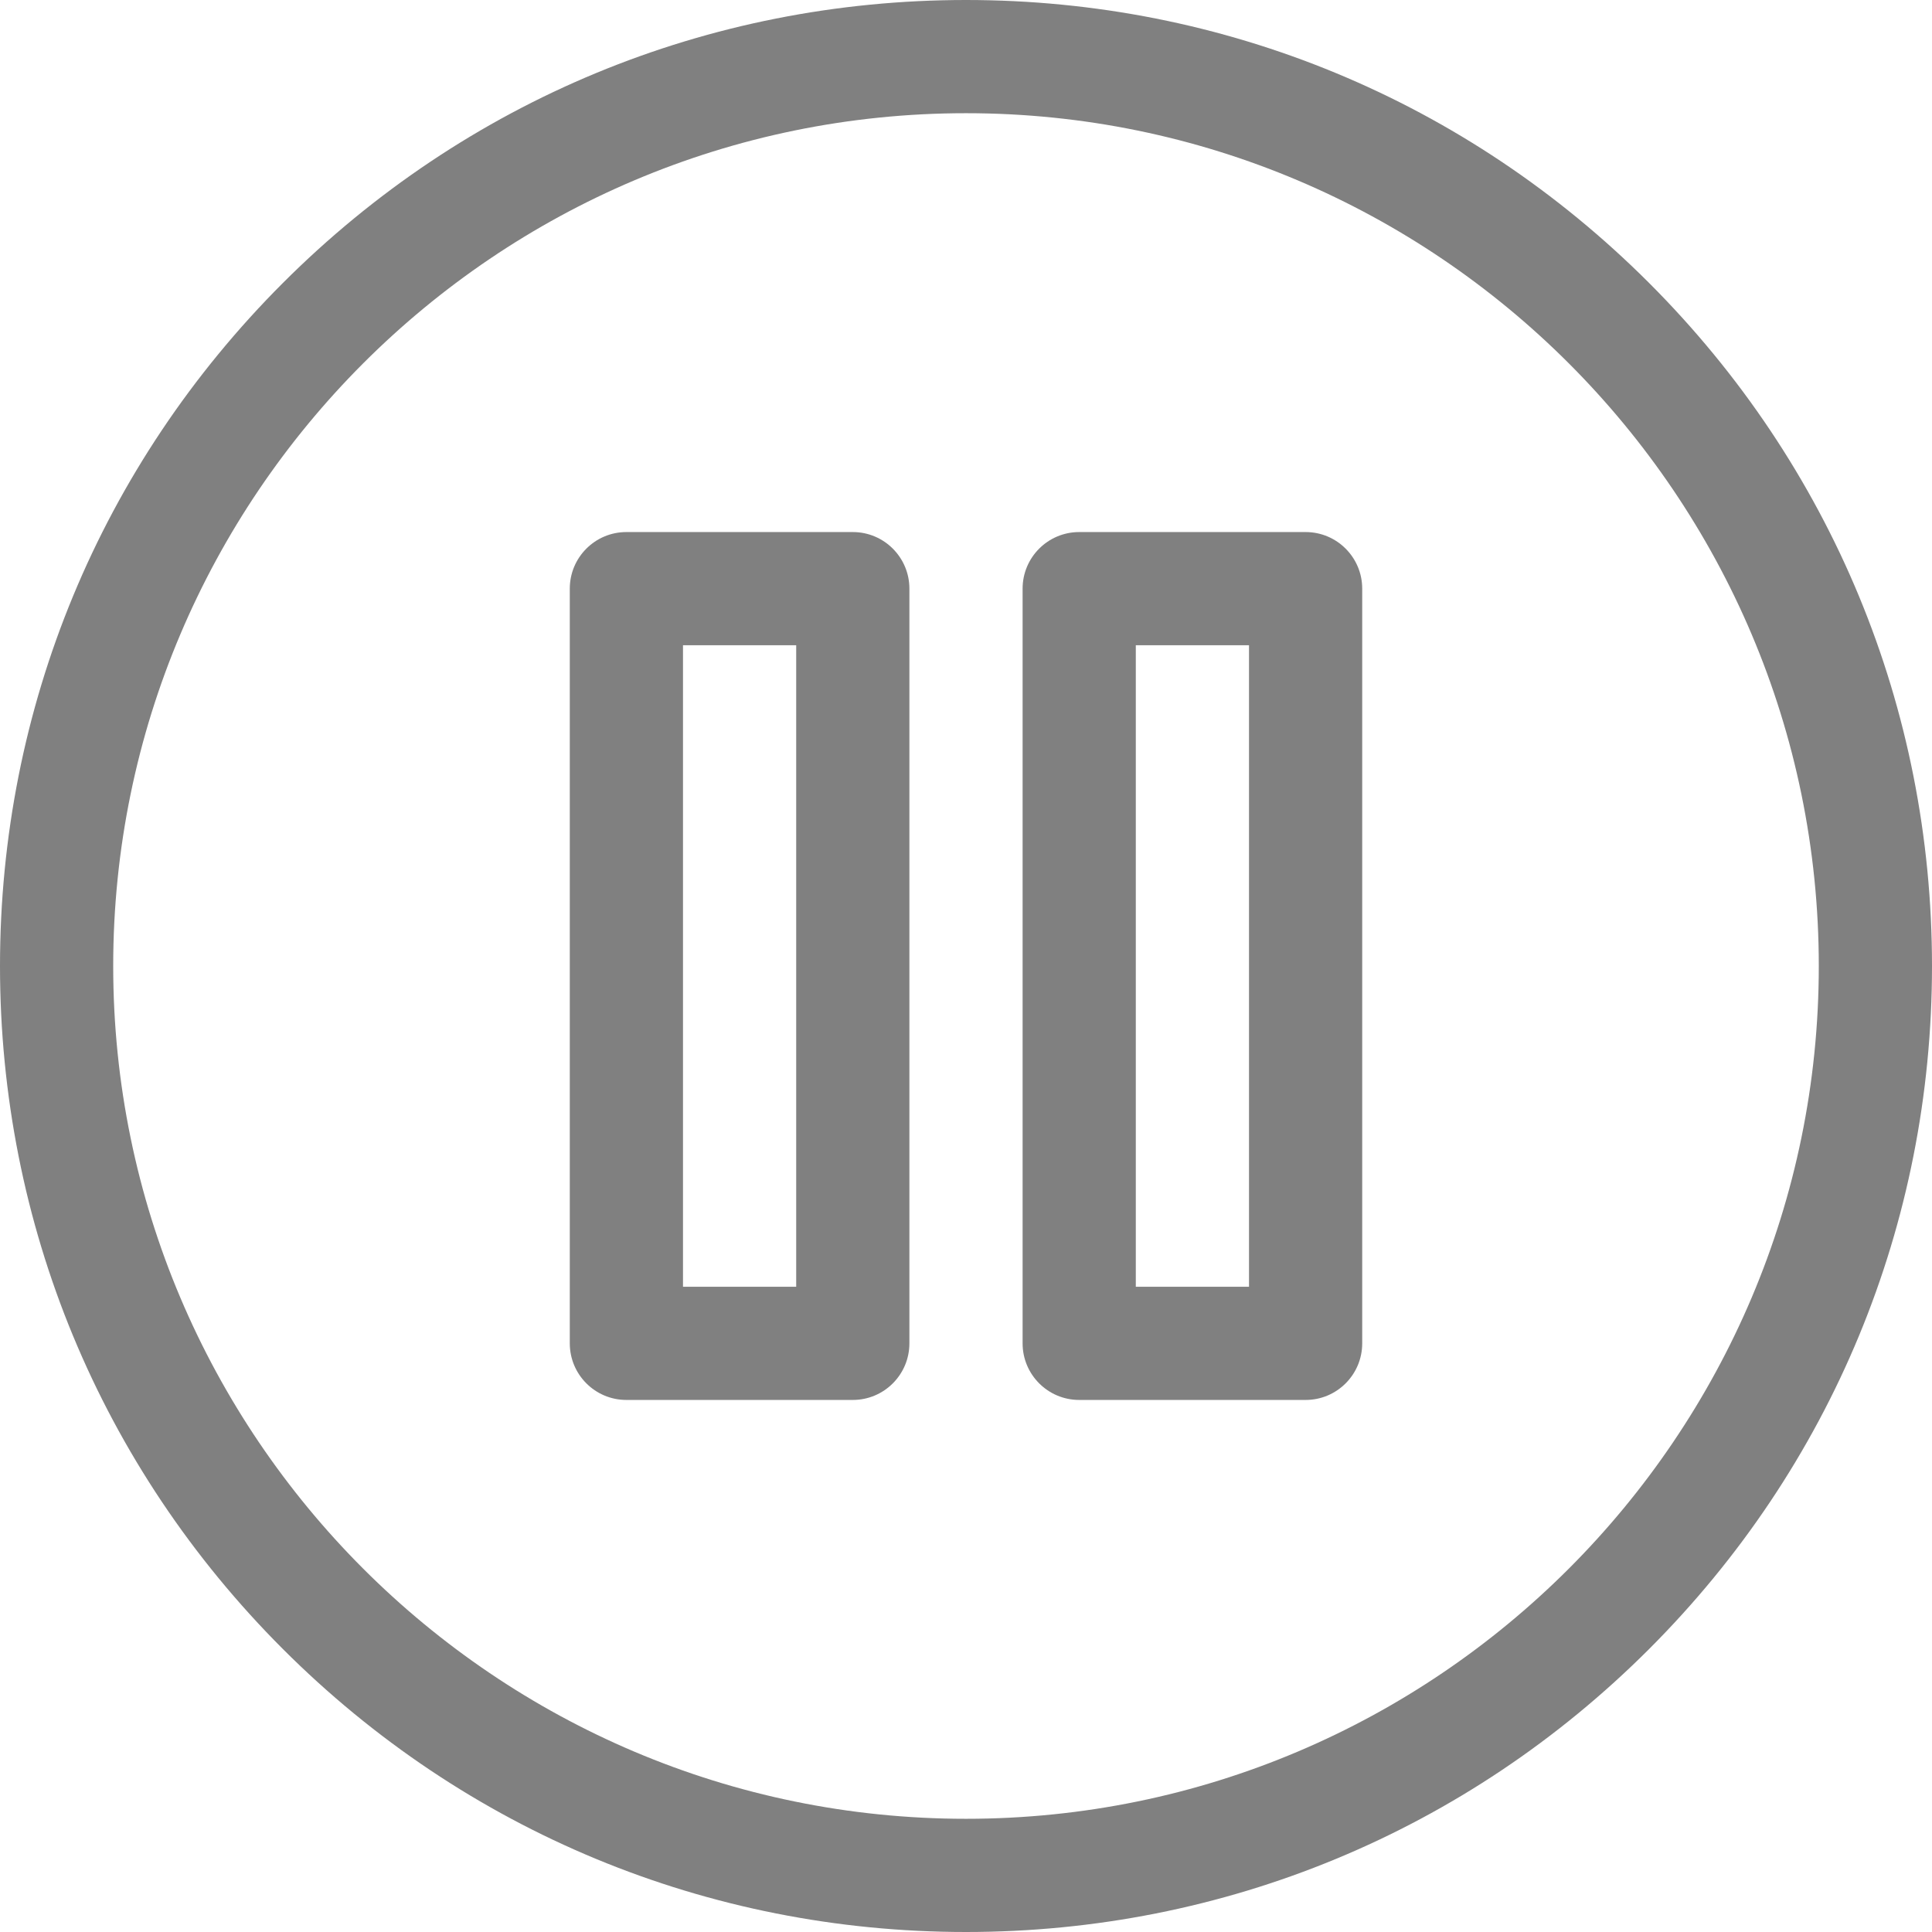
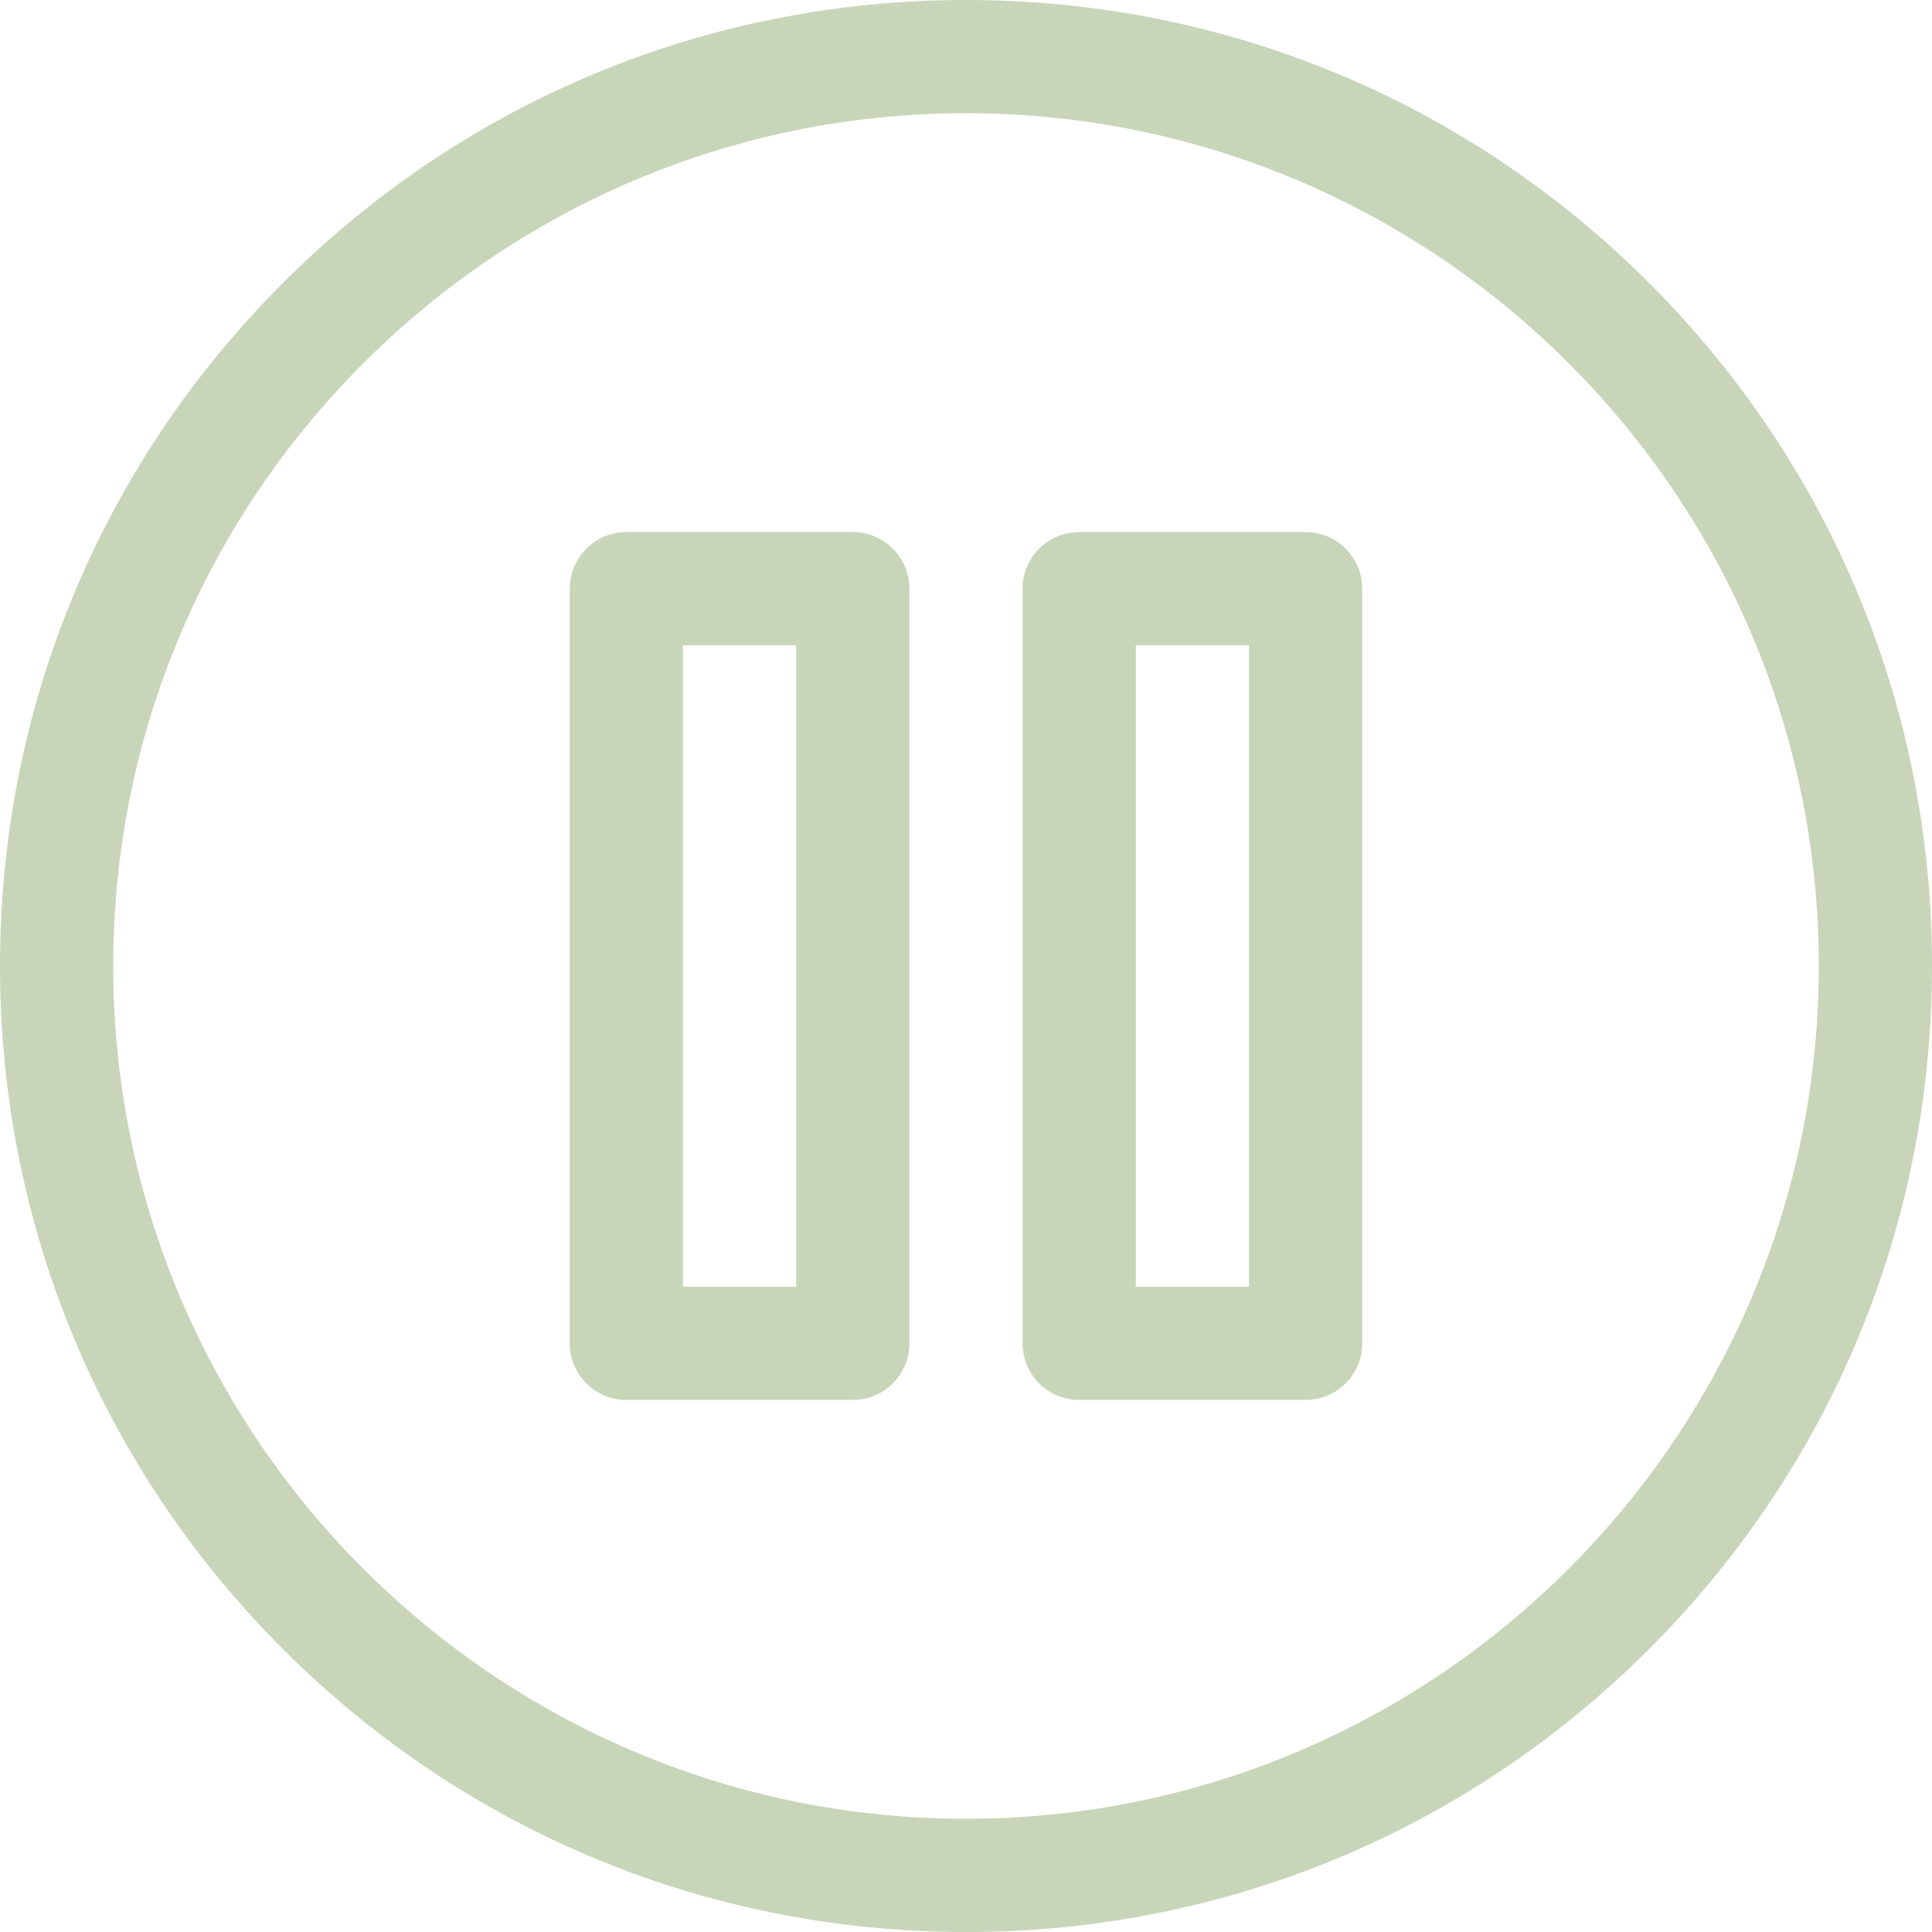
<svg xmlns="http://www.w3.org/2000/svg" id="Capa_1" enable-background="new 0 0 512 512" height="512px" viewBox="0 0 512 512" width="512px">
  <g>
    <g>
-       <path d="m437.02 74.98c-48.353-48.351-112.64-74.98-181.02-74.98s-132.667 26.629-181.02 74.98c-48.351 48.353-74.98 112.64-74.98 181.02s26.629 132.667 74.98 181.02c48.353 48.351 112.64 74.98 181.02 74.98s132.667-26.629 181.02-74.98c48.351-48.353 74.98-112.64 74.98-181.02s-26.629-132.667-74.98-181.02zm-181.02 407.02c-124.617 0-226-101.383-226-226s101.383-226 226-226 226 101.383 226 226-101.383 226-226 226z" data-original="#000000" class="active-path" data-old_color="#000000" fill="#808080" />
-       <path d="m346 141h-60c-8.284 0-15 6.716-15 15v200c0 8.284 6.716 15 15 15h60c8.284 0 15-6.716 15-15v-200c0-8.284-6.716-15-15-15zm-15 200h-30v-170h30z" data-original="#000000" class="active-path" data-old_color="#000000" fill="#808080" />
-       <path d="m226 141h-60c-8.284 0-15 6.716-15 15v200c0 8.284 6.716 15 15 15h60c8.284 0 15-6.716 15-15v-200c0-8.284-6.716-15-15-15zm-15 200h-30v-170h30z" data-original="#000000" class="active-path" data-old_color="#000000" fill="#808080" />
+       <path d="m437.02 74.98c-48.353-48.351-112.64-74.98-181.02-74.98s-132.667 26.629-181.02 74.98c-48.351 48.353-74.98 112.64-74.98 181.02s26.629 132.667 74.98 181.02c48.353 48.351 112.64 74.98 181.02 74.98s132.667-26.629 181.02-74.98c48.351-48.353 74.98-112.64 74.98-181.02s-26.629-132.667-74.98-181.02zm-181.02 407.02c-124.617 0-226-101.383-226-226s101.383-226 226-226 226 101.383 226 226-101.383 226-226 226z" data-original="#000000" class="active-path" data-old_color="#000000" fill="#c8d5b9" />
+       <path d="m346 141h-60c-8.284 0-15 6.716-15 15v200c0 8.284 6.716 15 15 15h60c8.284 0 15-6.716 15-15v-200c0-8.284-6.716-15-15-15zm-15 200h-30v-170h30z" data-original="#000000" class="active-path" data-old_color="#000000" fill="#c8d5b9" />
+       <path d="m226 141h-60c-8.284 0-15 6.716-15 15v200c0 8.284 6.716 15 15 15h60c8.284 0 15-6.716 15-15v-200c0-8.284-6.716-15-15-15zm-15 200h-30v-170h30z" data-original="#000000" class="active-path" data-old_color="#000000" fill="#c8d5b9" />
    </g>
  </g>
</svg>
